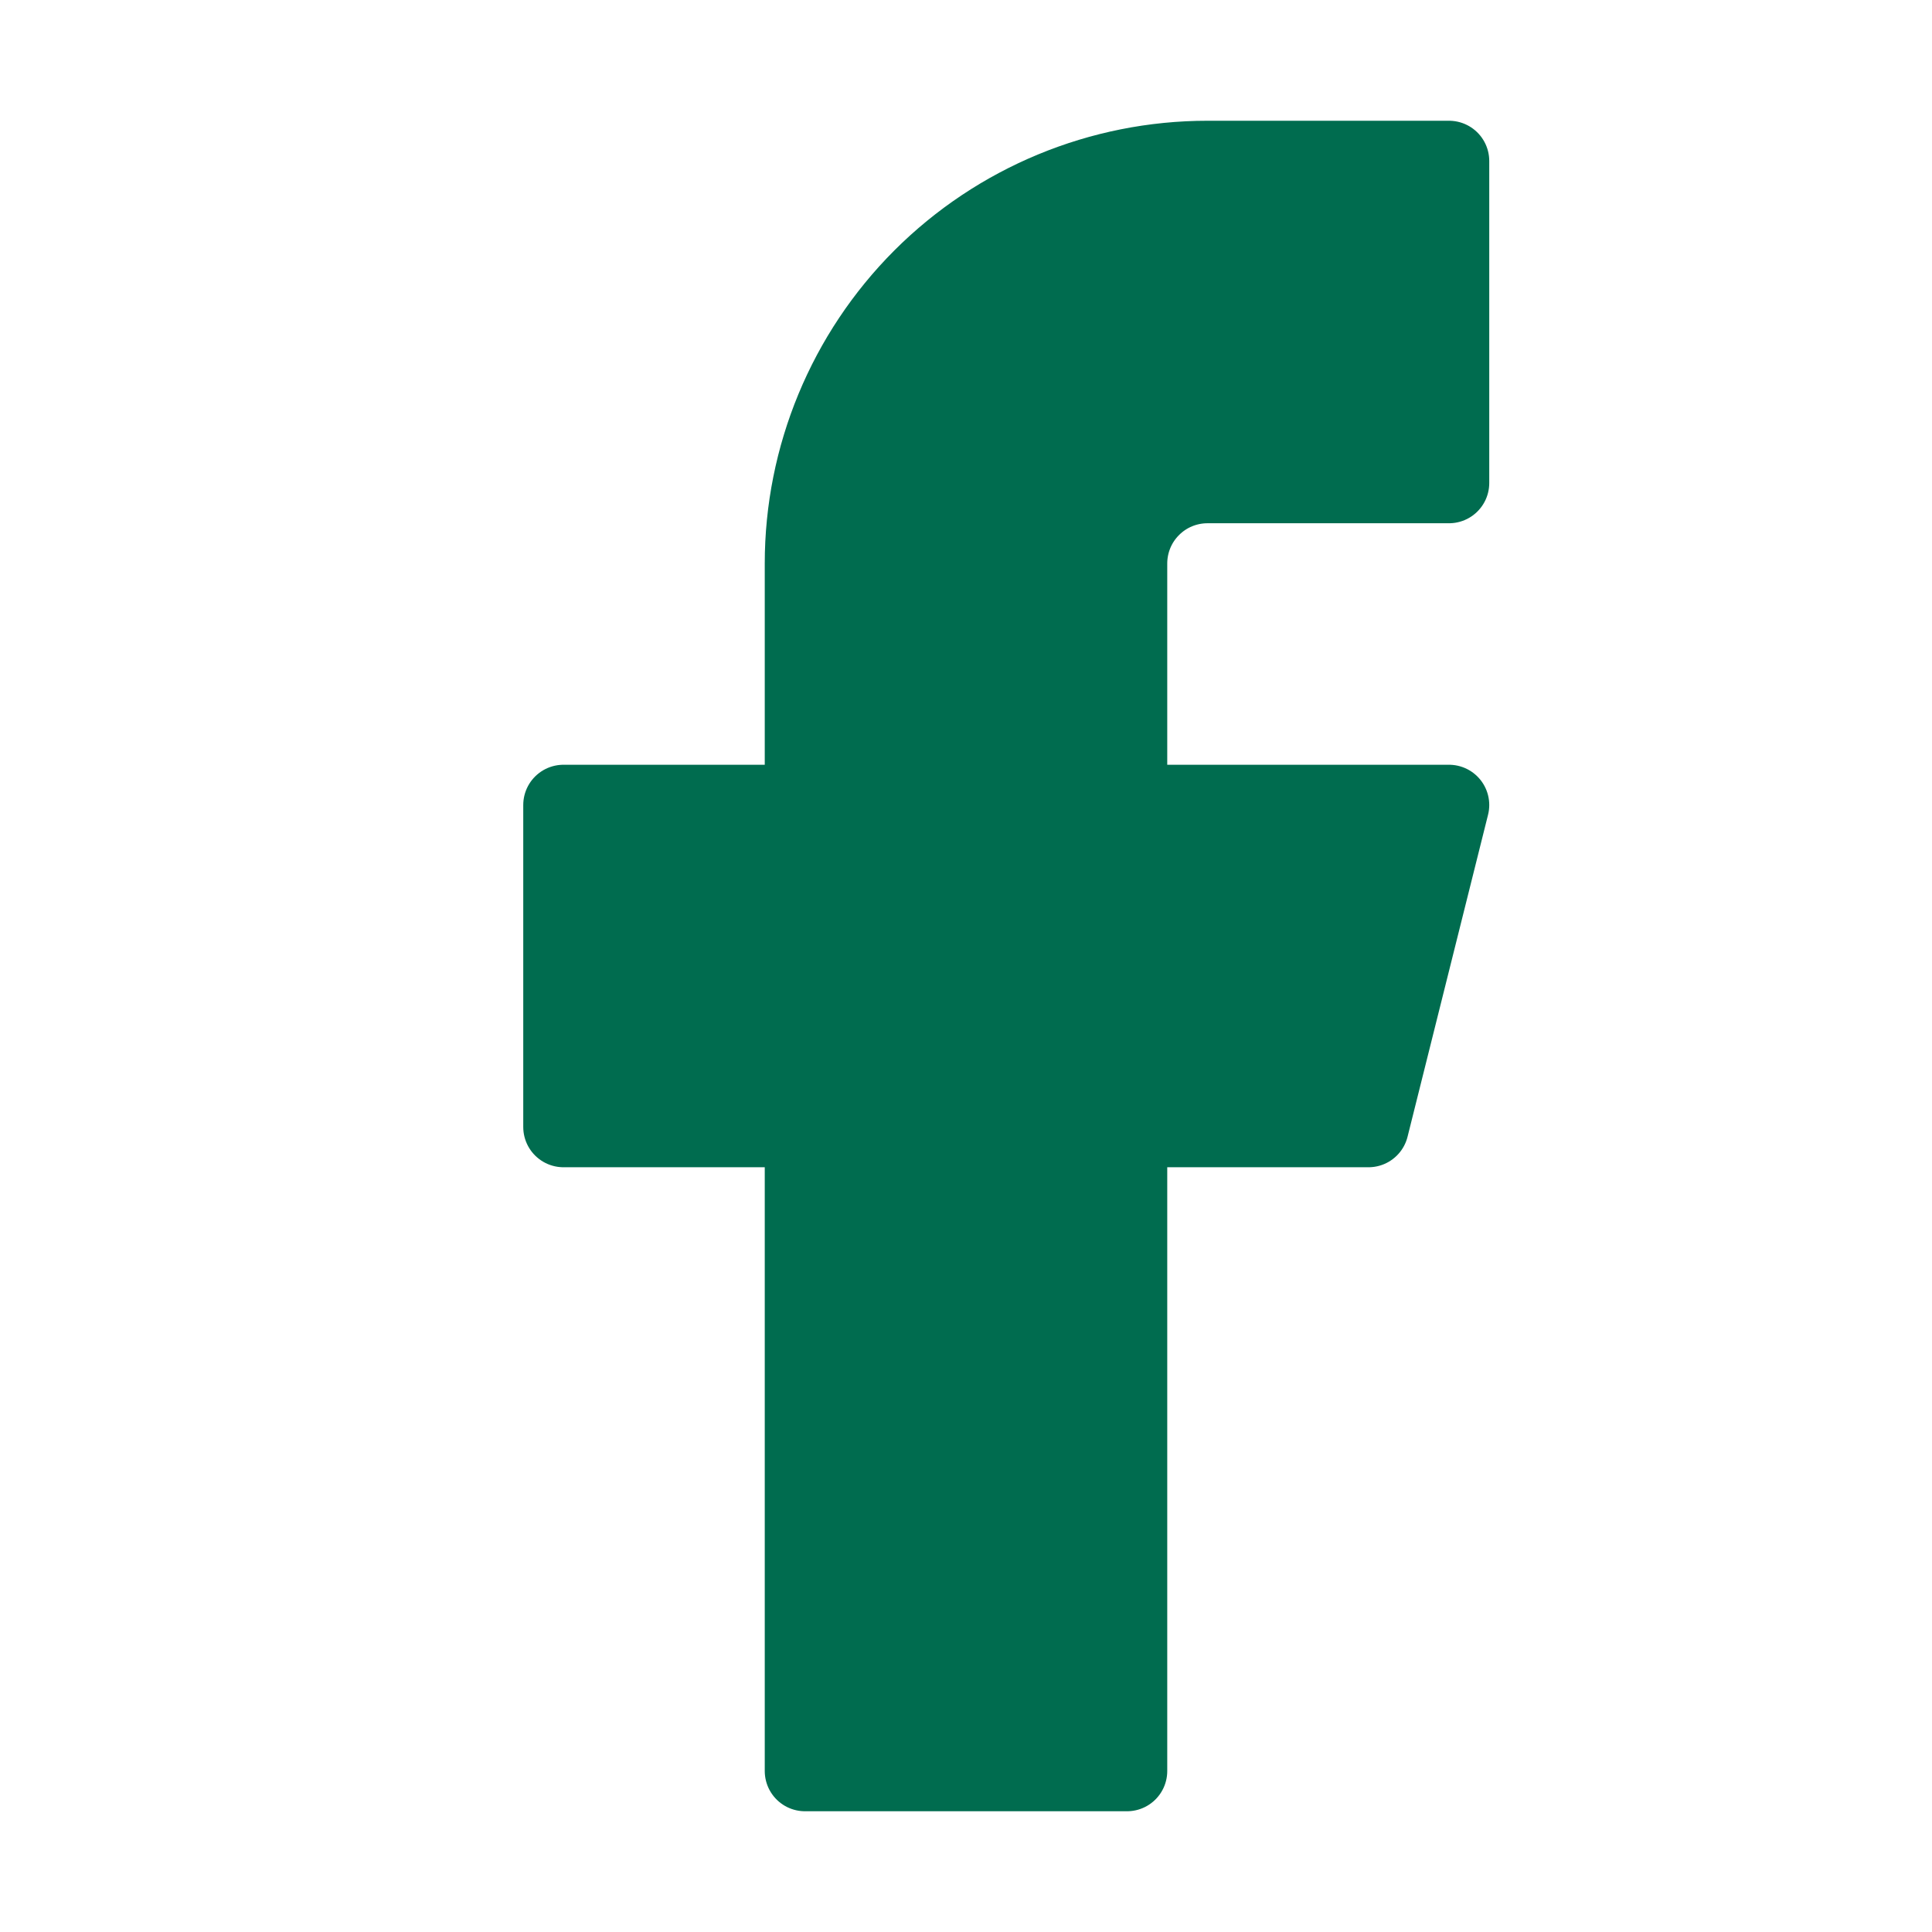
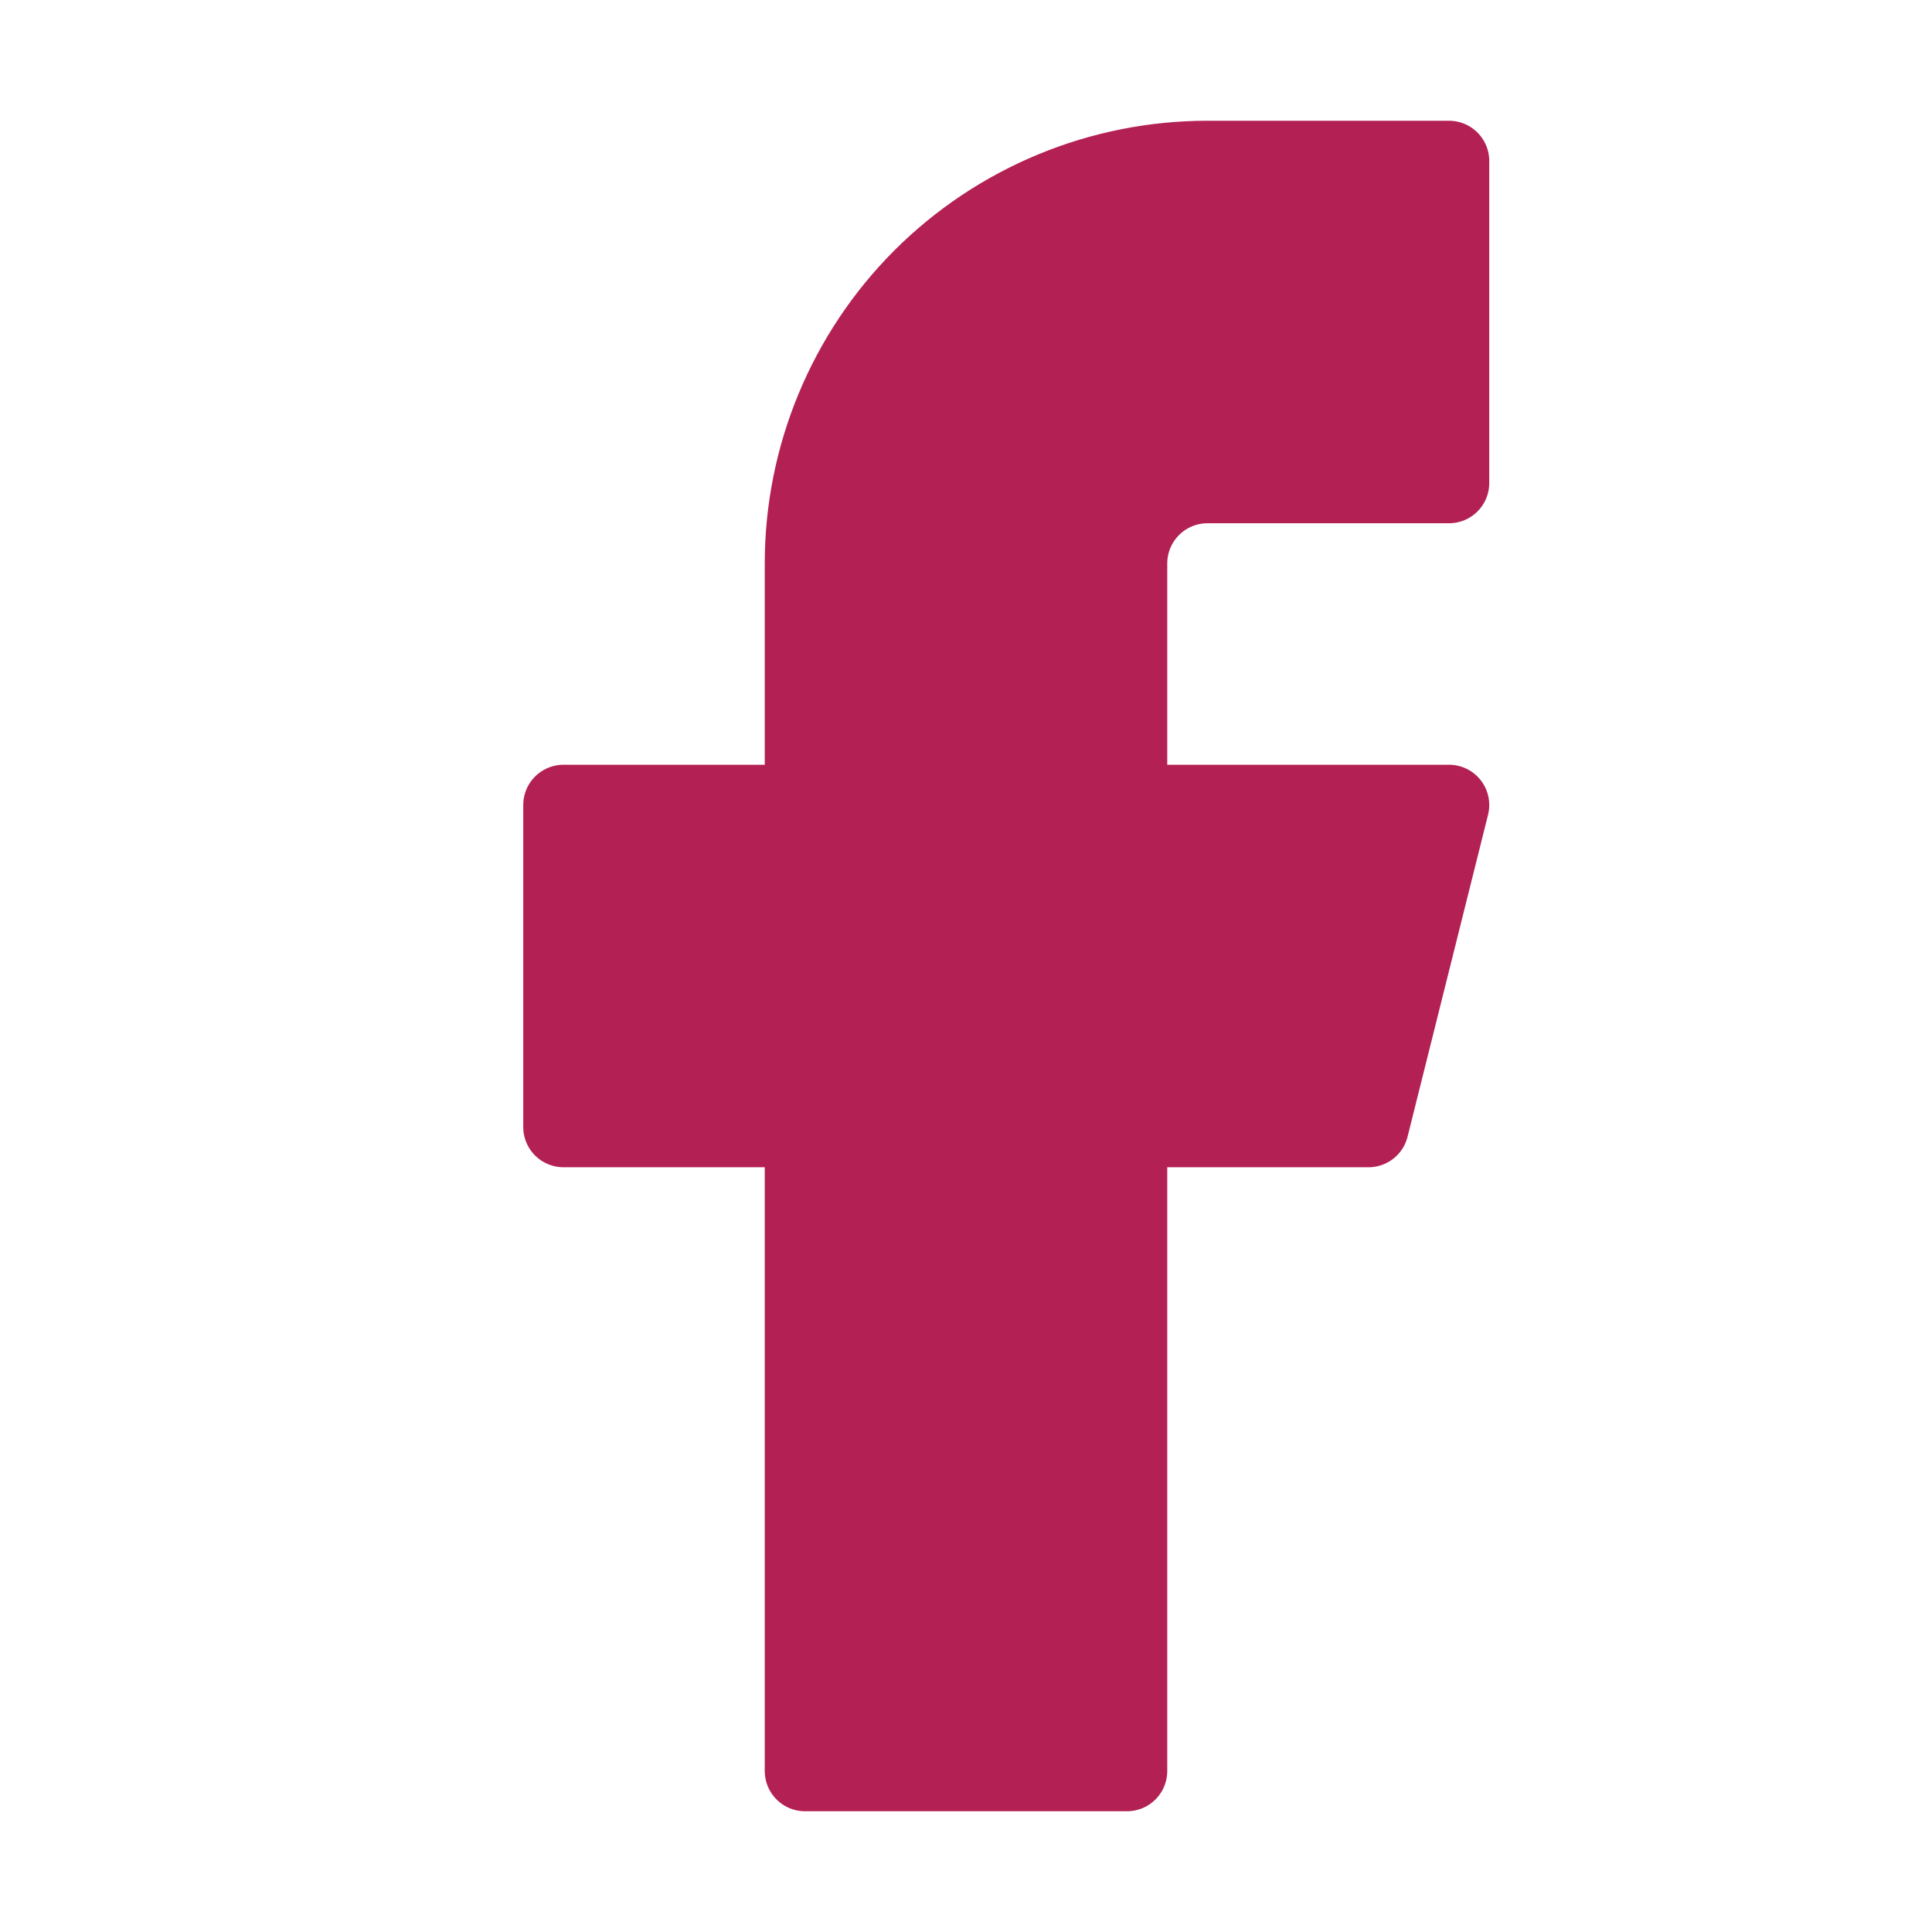
<svg xmlns="http://www.w3.org/2000/svg" width="24" height="24" viewBox="0 0 24 24" fill="none">
-   <path d="M18 2H15C13.674 2 12.402 2.527 11.464 3.464C10.527 4.402 10 5.674 10 7V10H7V14H10V22H14V14H17L18 10H14V7C14 6.735 14.105 6.48 14.293 6.293C14.48 6.105 14.735 6 15 6H18V2Z" fill="#006C4F" stroke="#006C4F" stroke-linecap="round" stroke-linejoin="round" />
+   <path d="M18 2H15C13.674 2 12.402 2.527 11.464 3.464C10.527 4.402 10 5.674 10 7V10H7V14H10V22H14V14H17L18 10H14V7C14 6.735 14.105 6.48 14.293 6.293C14.48 6.105 14.735 6 15 6H18V2Z" fill="#B32053" stroke="#B32053" stroke-linecap="round" stroke-linejoin="round" />
</svg>
